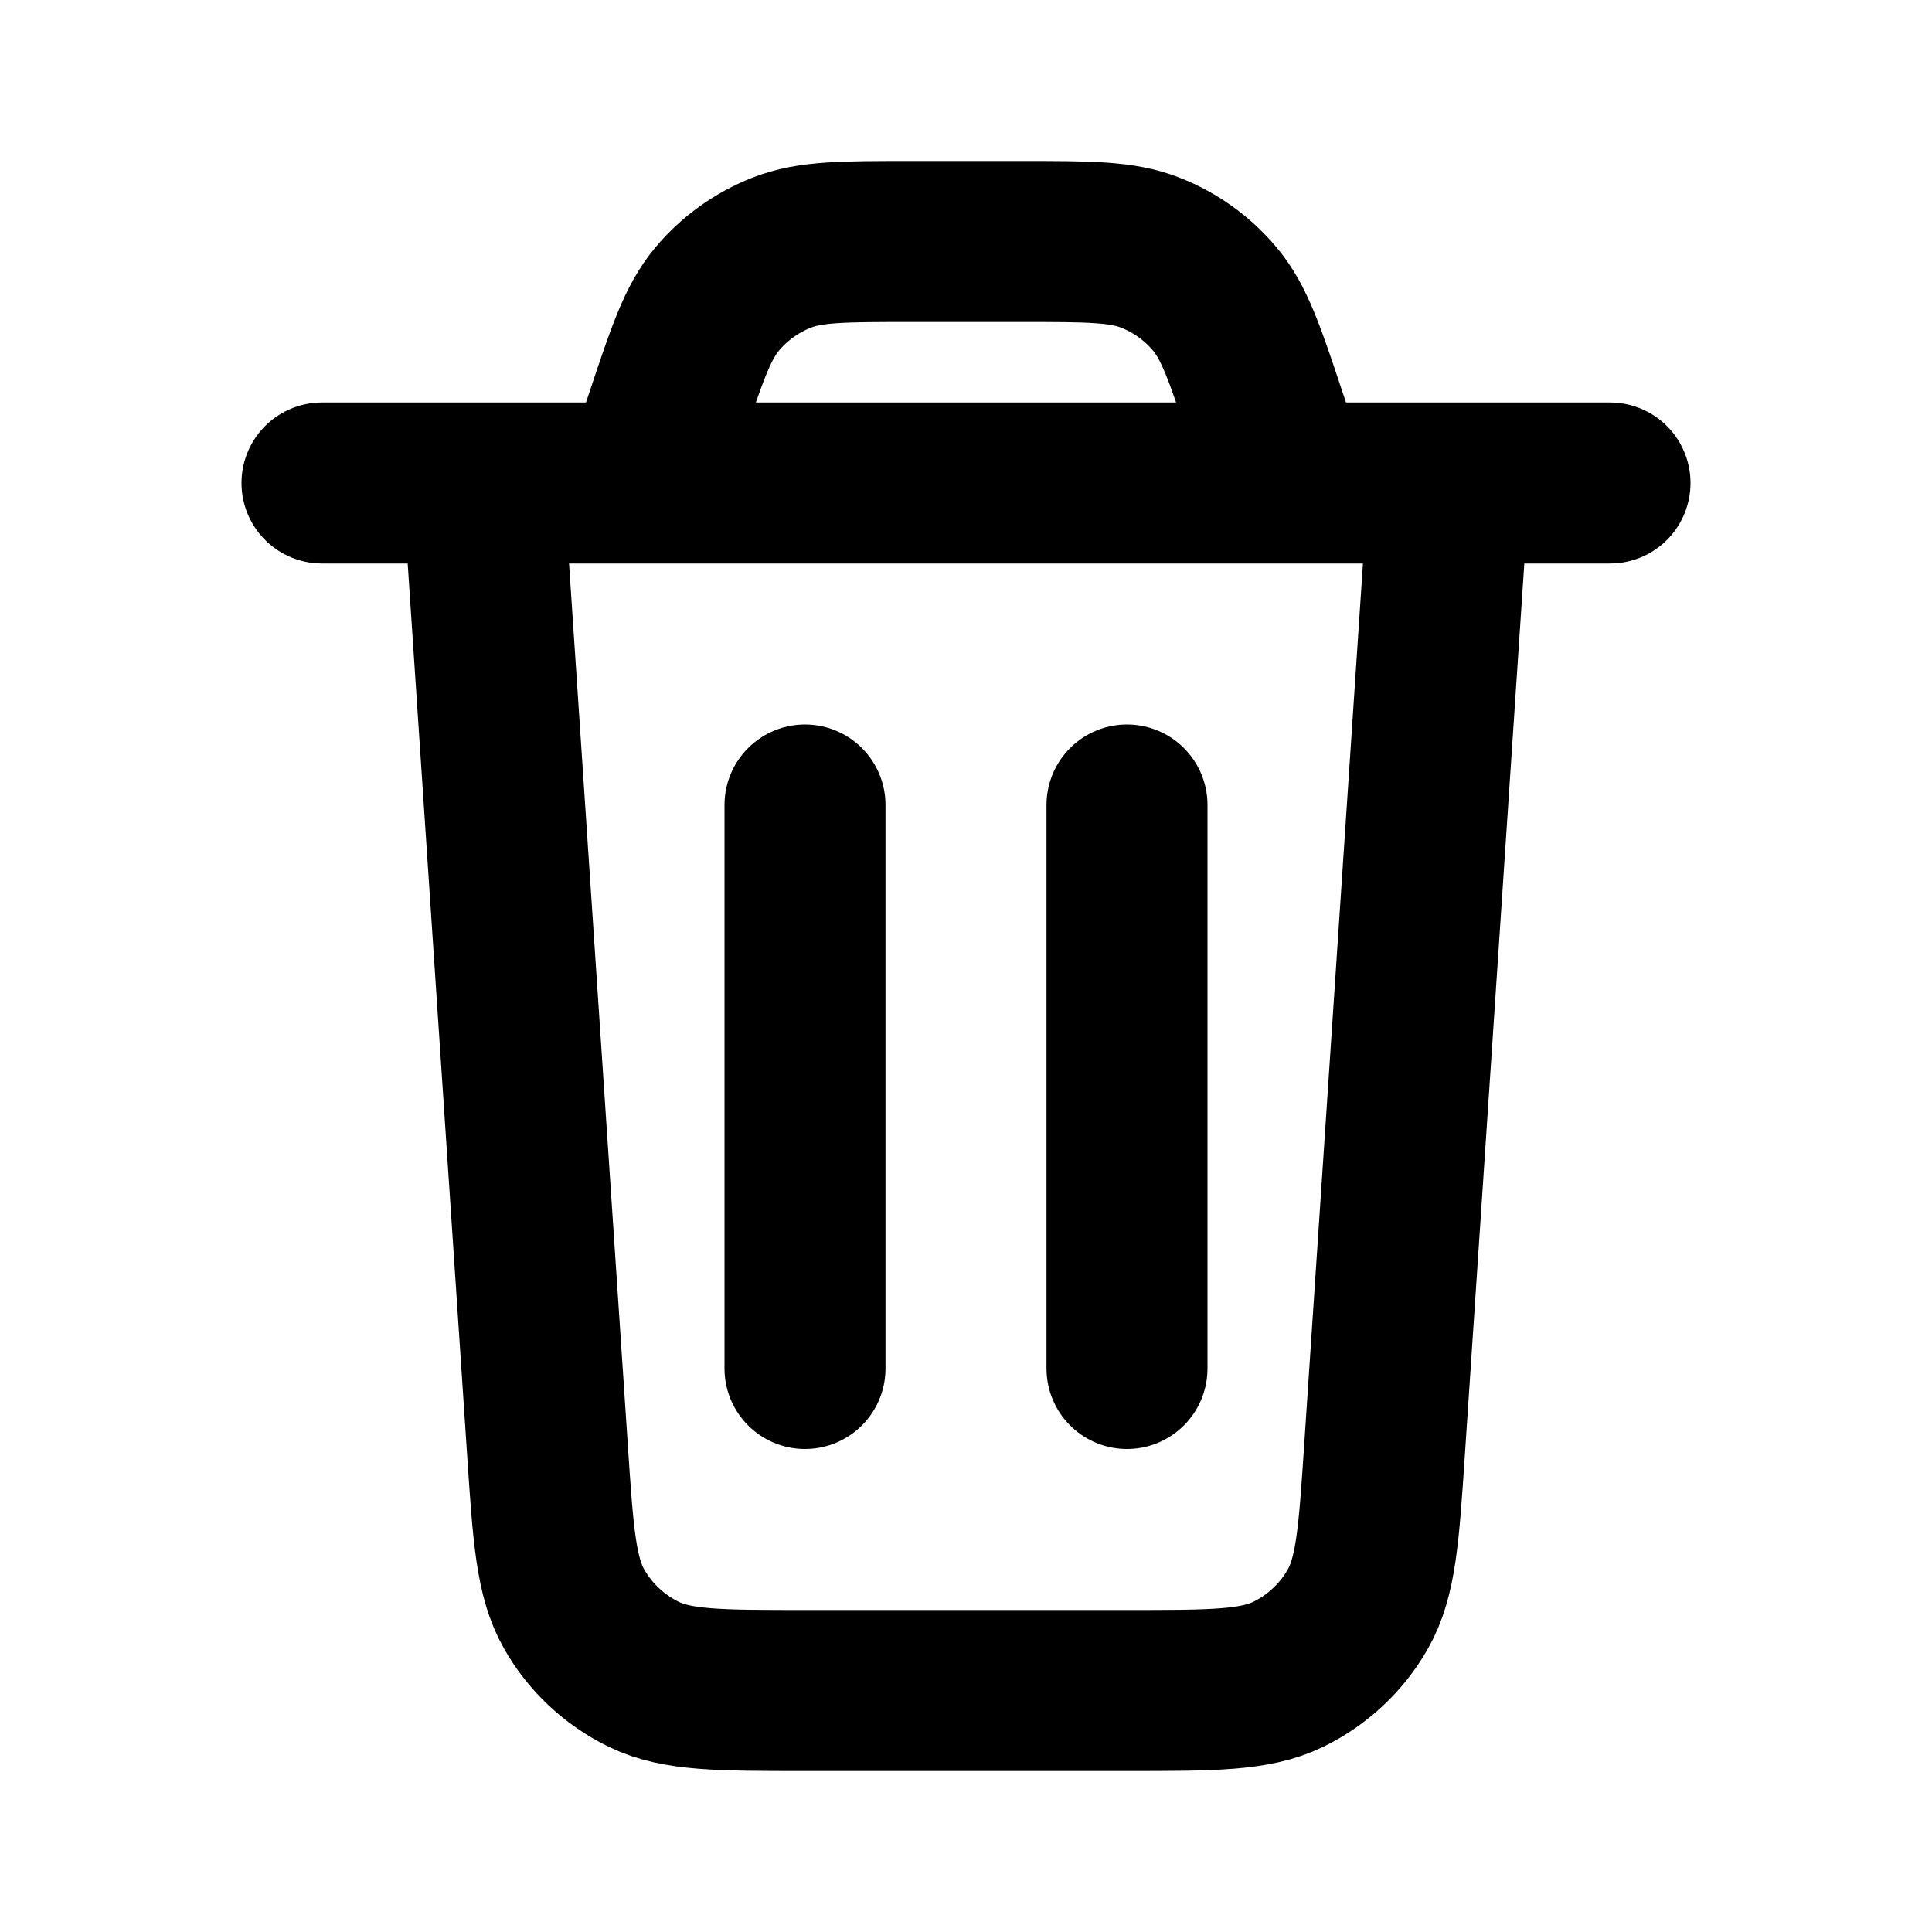
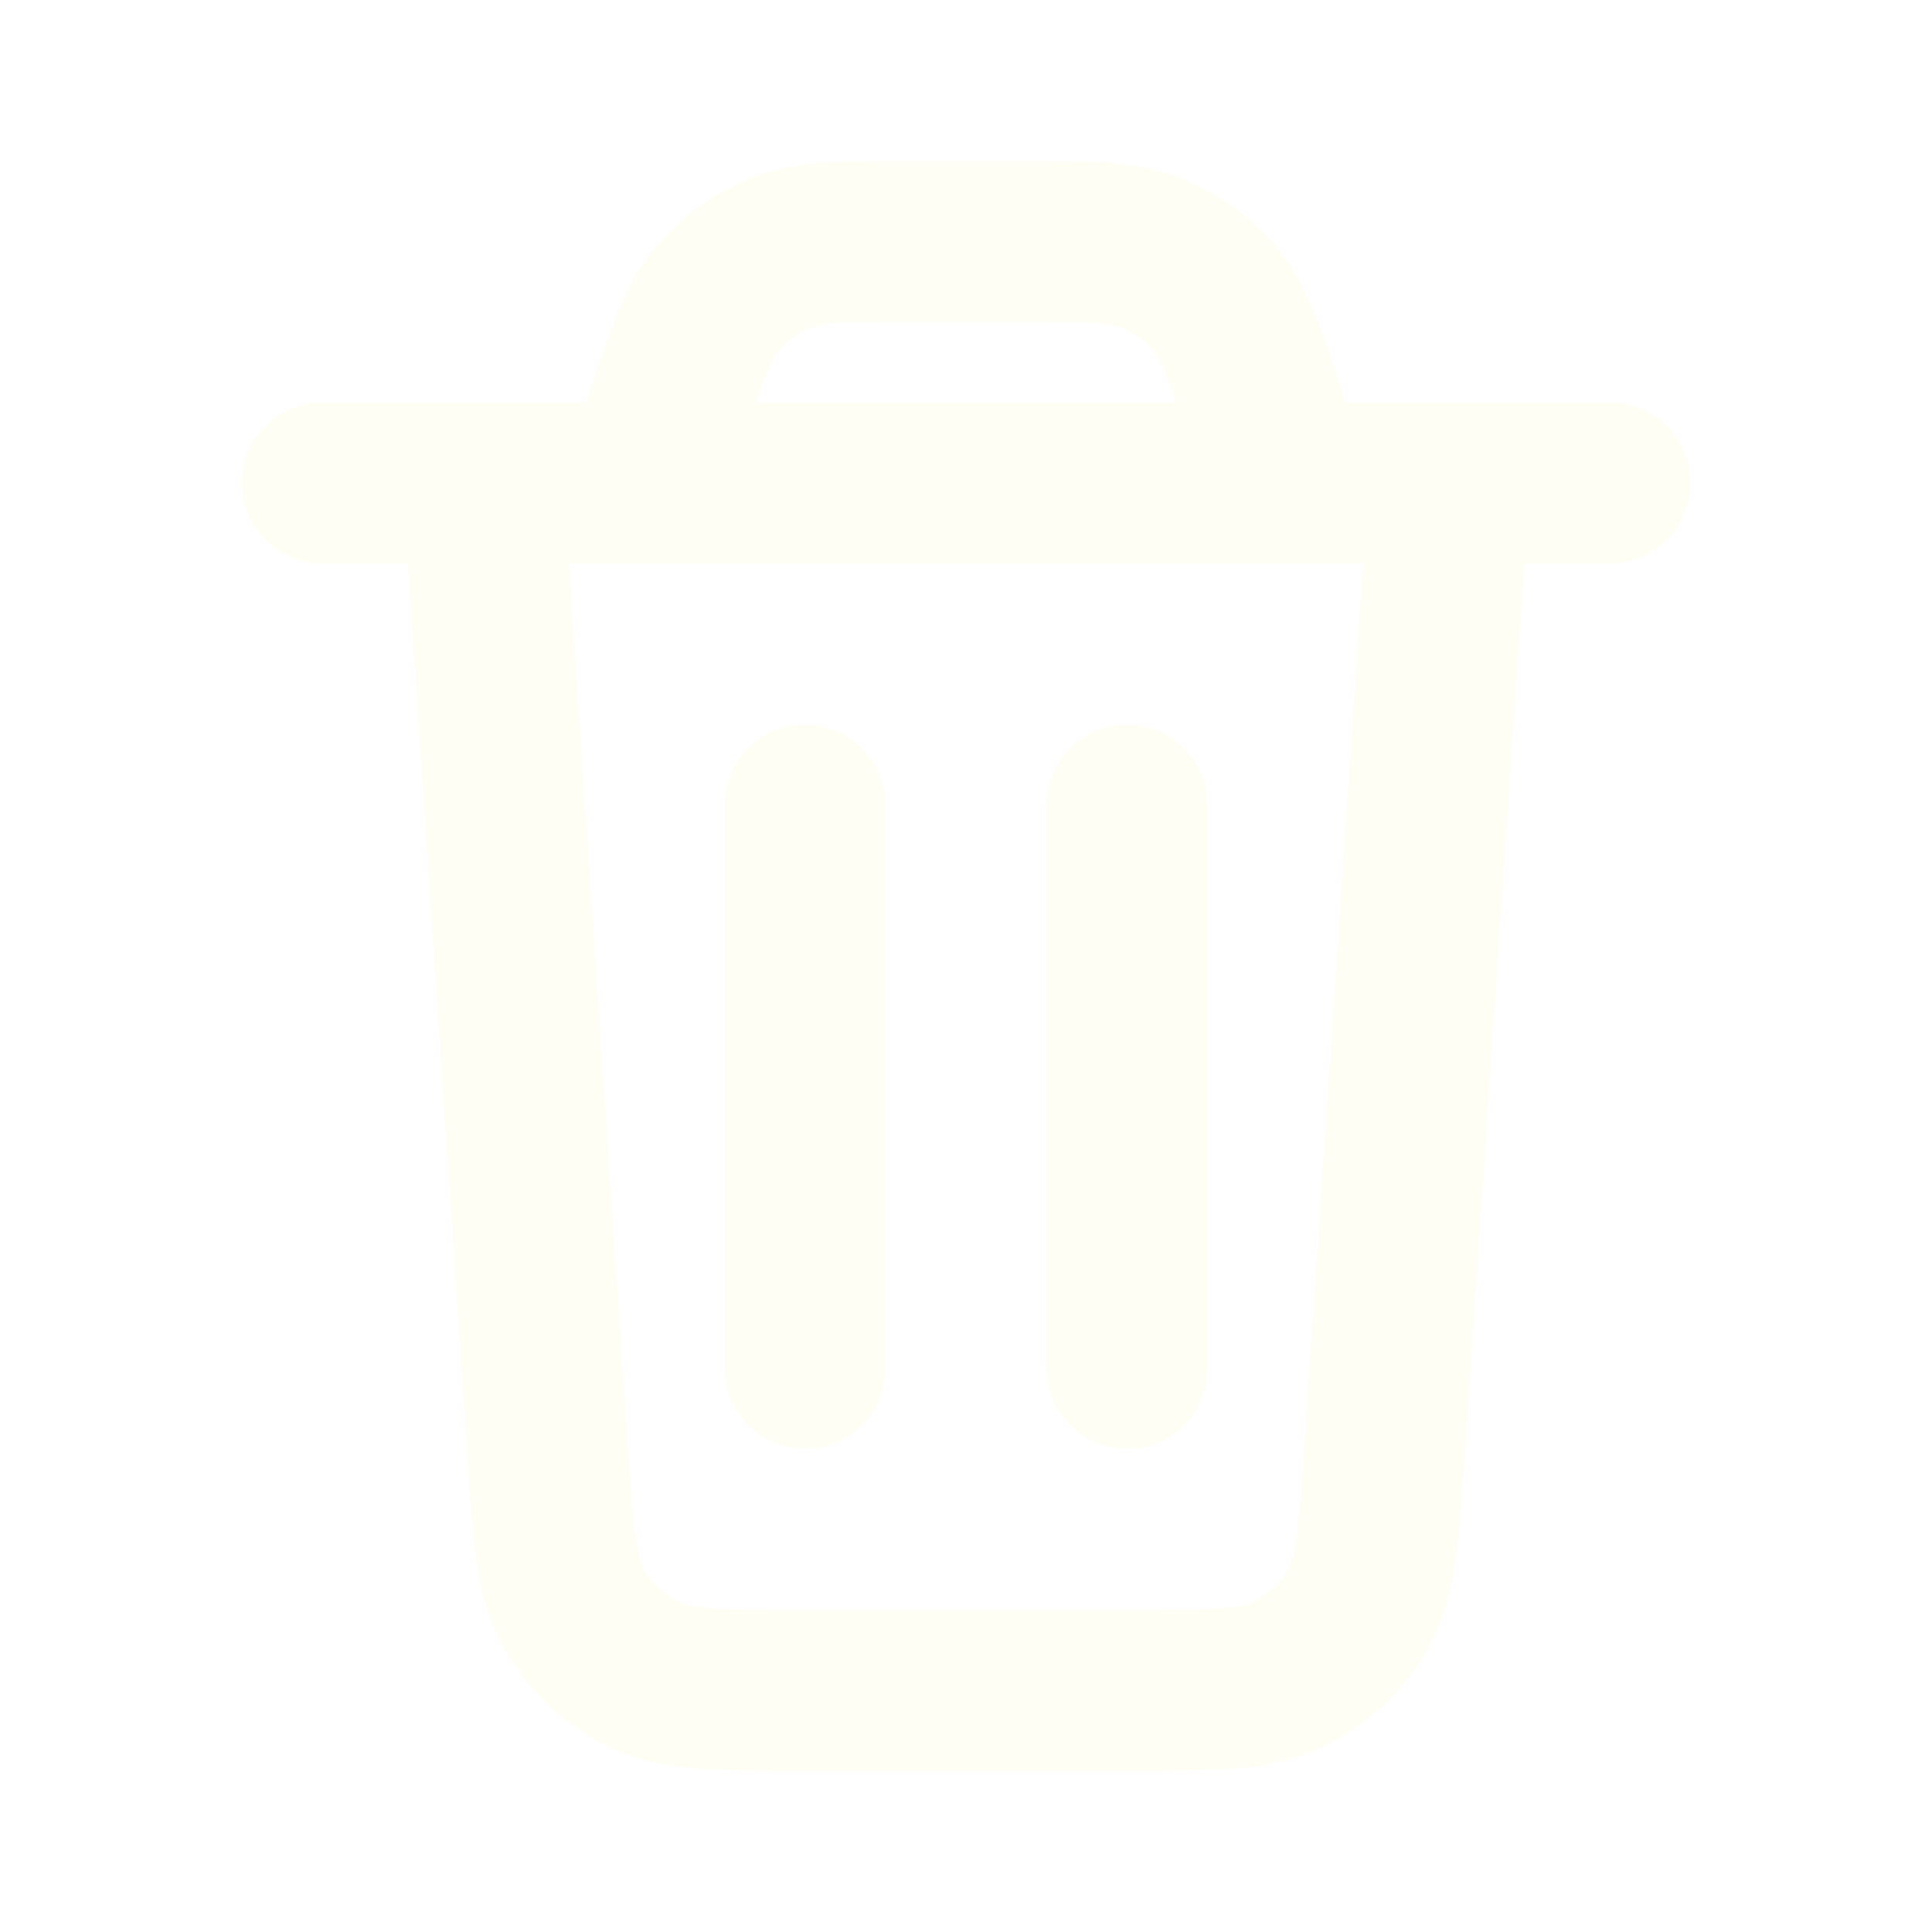
<svg xmlns="http://www.w3.org/2000/svg" width="800px" height="800px" viewBox="0 0 24 24" fill="none">
-   <path d="M18 6L17.199 18.013C17.129 19.065 17.094 19.591 16.867 19.99C16.667 20.341 16.365 20.623 16.001 20.8C15.588 21 15.061 21 14.006 21H9.994C8.939 21 8.412 21 7.999 20.8C7.635 20.623 7.333 20.341 7.133 19.99C6.906 19.591 6.871 19.065 6.801 18.013L6 6M4 6H20M16 6L15.729 5.188C15.467 4.401 15.336 4.008 15.093 3.717C14.878 3.46 14.602 3.261 14.29 3.139C13.938 3 13.523 3 12.694 3H11.306C10.477 3 10.062 3 9.71 3.139C9.398 3.261 9.122 3.46 8.907 3.717C8.664 4.008 8.533 4.401 8.271 5.188L8 6M14 10V17M10 10V17" stroke="#000000" stroke-width="2" stroke-linecap="round" stroke-linejoin="round" />
+   <path d="M18 6L17.199 18.013C17.129 19.065 17.094 19.591 16.867 19.99C16.667 20.341 16.365 20.623 16.001 20.8C15.588 21 15.061 21 14.006 21H9.994C8.939 21 8.412 21 7.999 20.8C7.635 20.623 7.333 20.341 7.133 19.99C6.906 19.591 6.871 19.065 6.801 18.013L6 6M4 6H20M16 6L15.729 5.188C15.467 4.401 15.336 4.008 15.093 3.717C14.878 3.46 14.602 3.261 14.29 3.139C13.938 3 13.523 3 12.694 3H11.306C10.477 3 10.062 3 9.71 3.139C9.398 3.261 9.122 3.46 8.907 3.717C8.664 4.008 8.533 4.401 8.271 5.188L8 6M14 10V17M10 10V17" stroke="#fefef5" stroke-width="2" stroke-linecap="round" stroke-linejoin="round" />
</svg>
